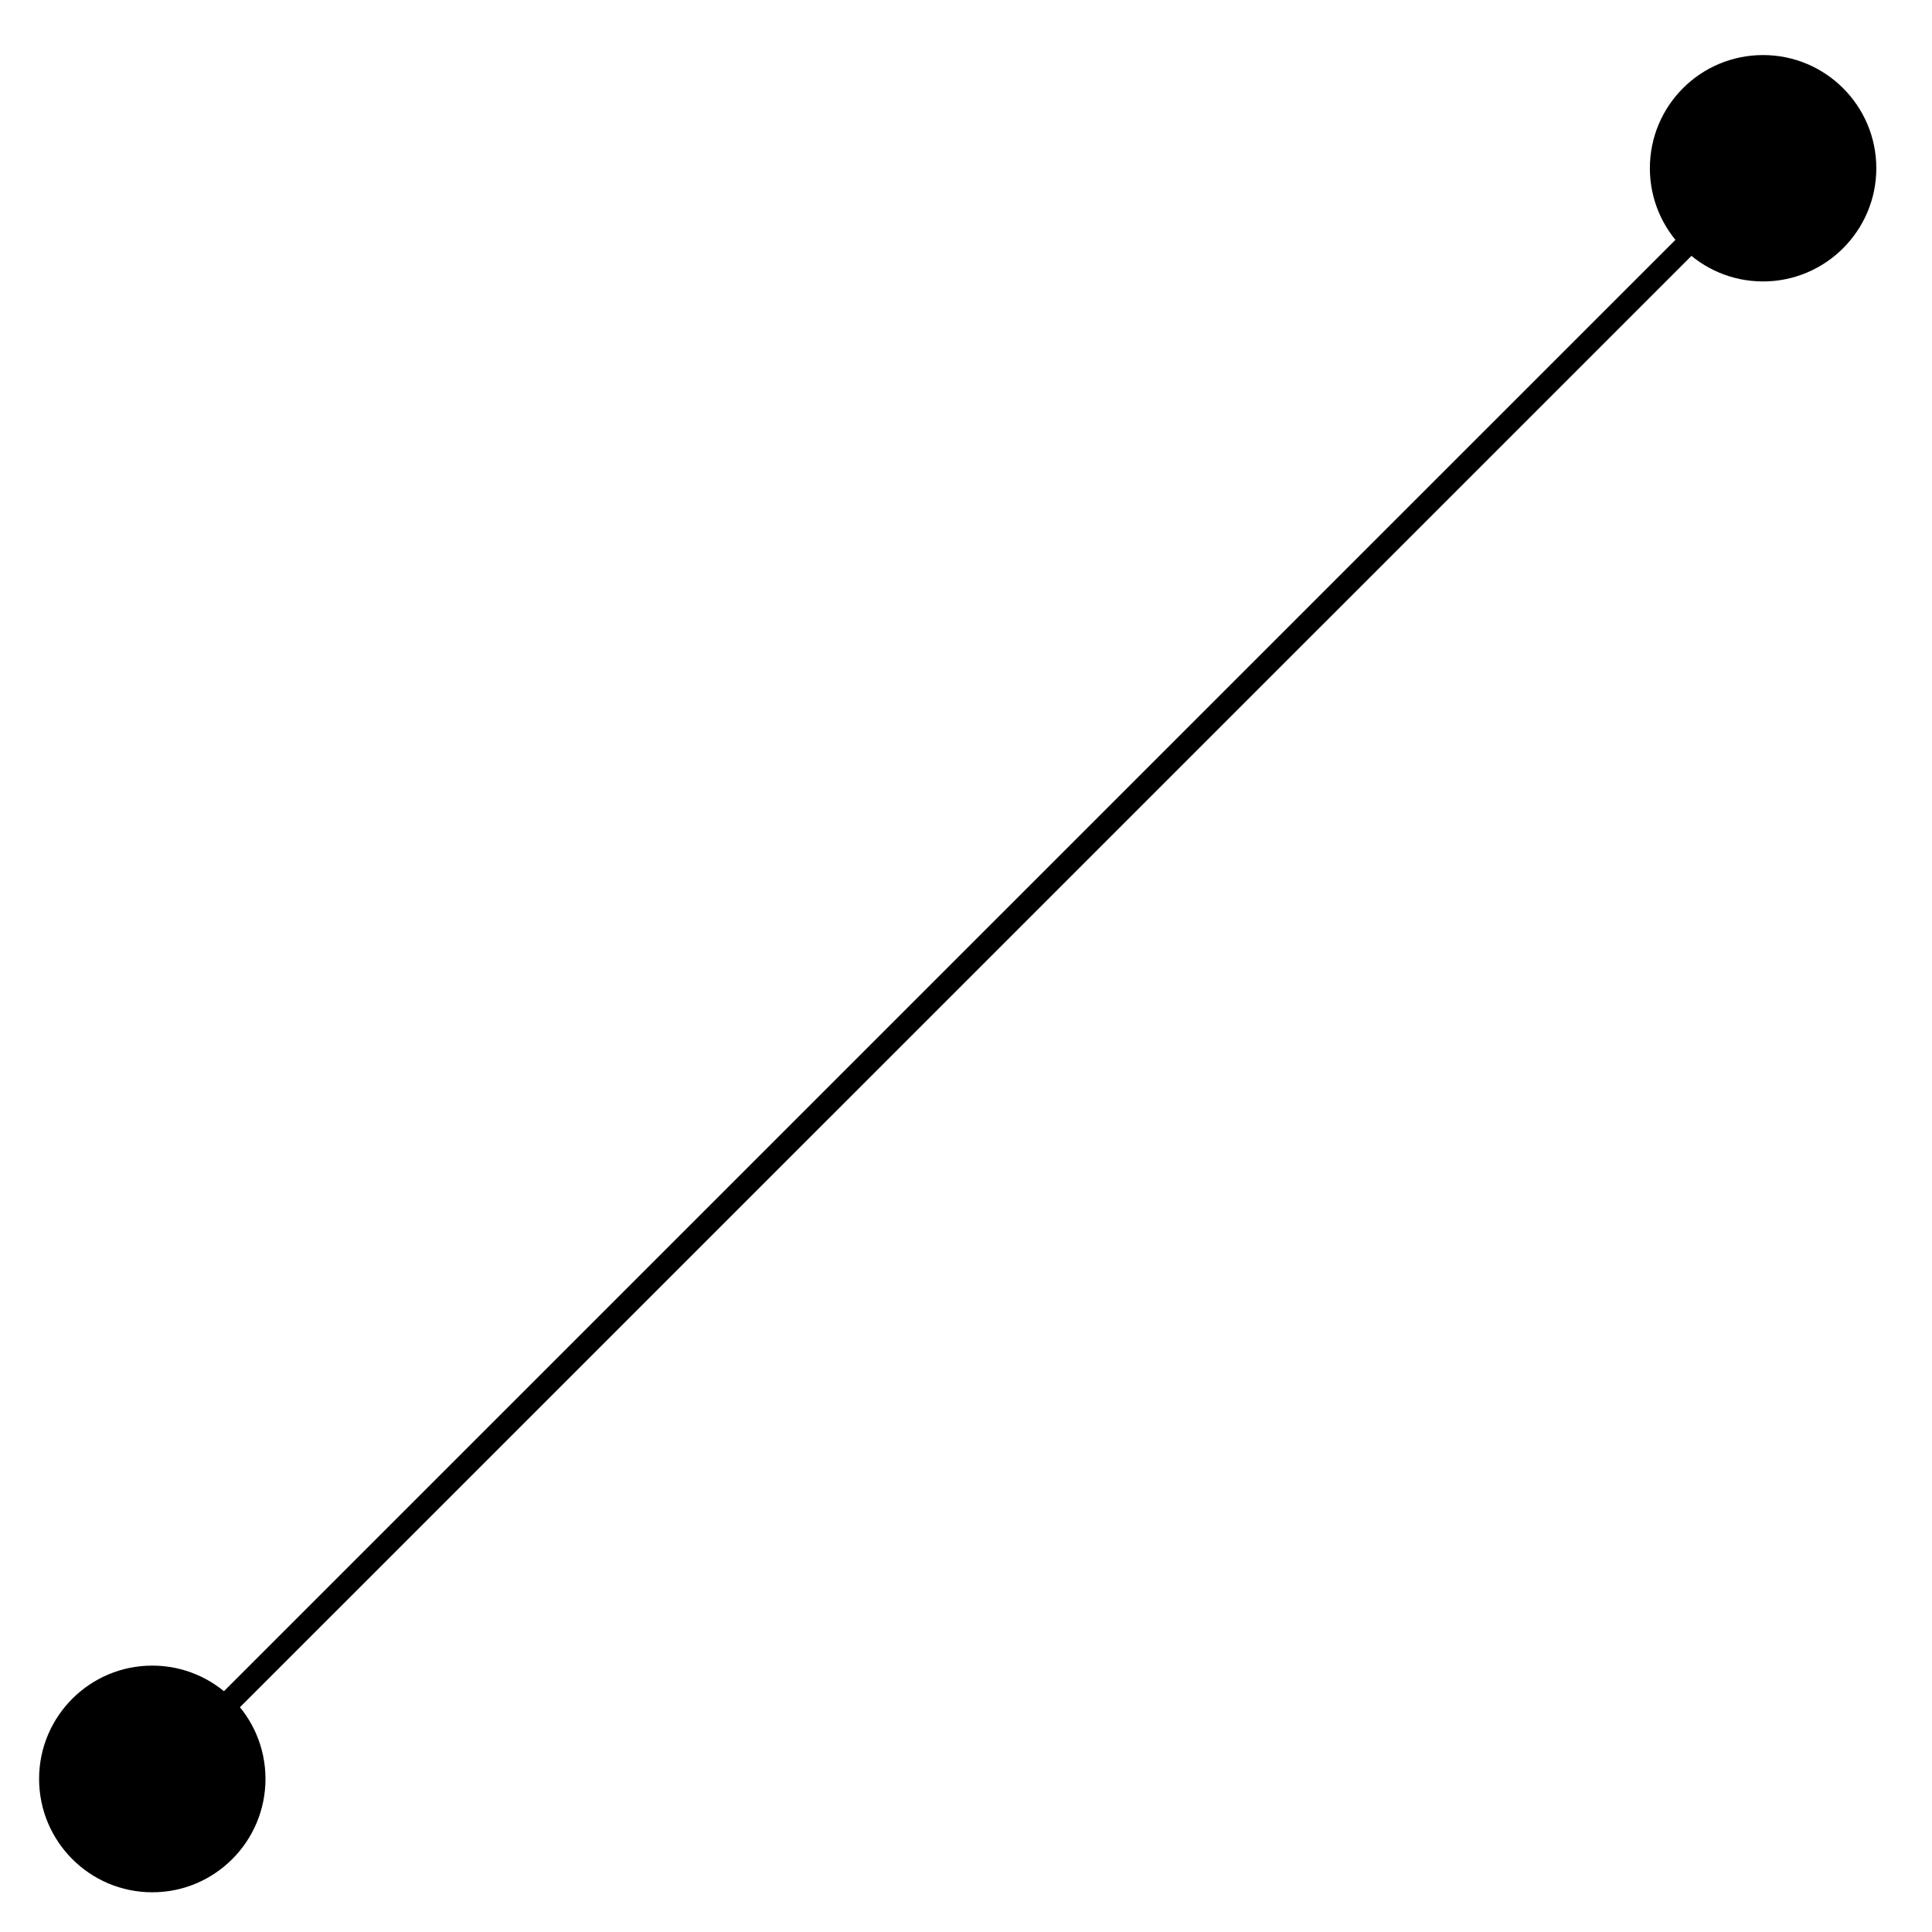
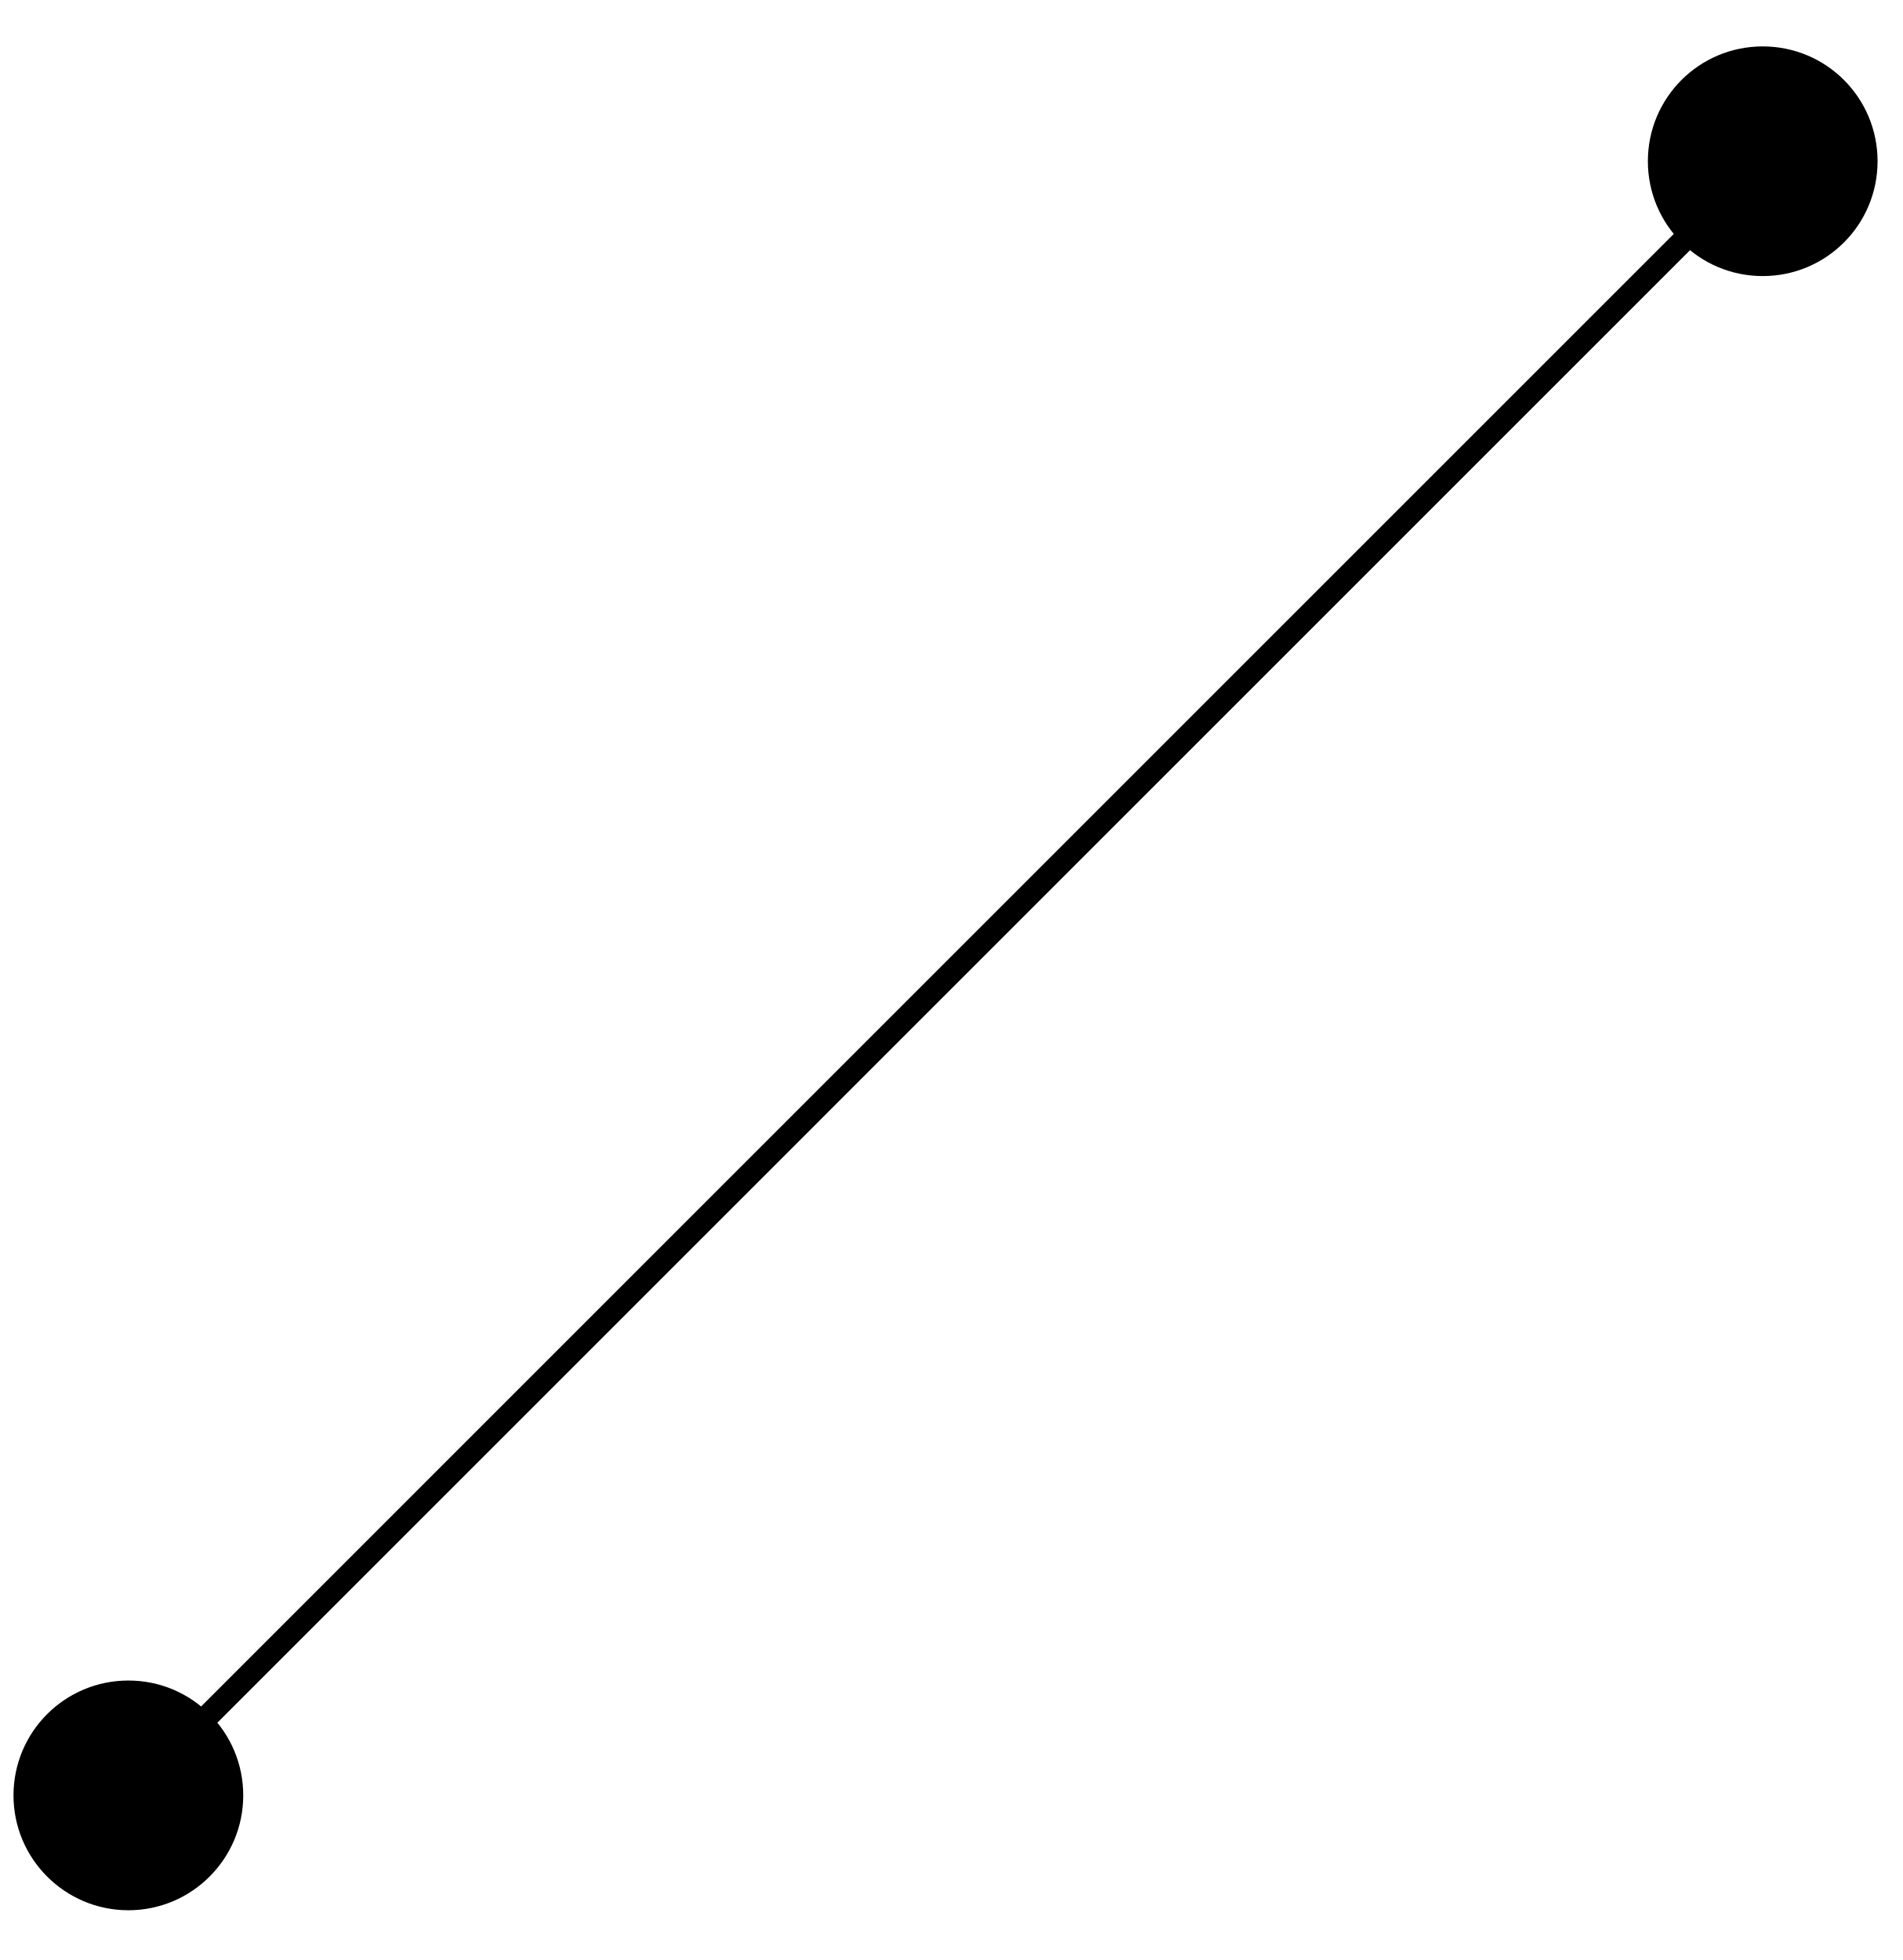
- <svg xmlns="http://www.w3.org/2000/svg" width="34pt" height="34pt" viewBox="0 0 34 34" version="1.1">
+ <svg xmlns="http://www.w3.org/2000/svg" width="33pt" height="34pt" viewBox="0 0 33 34" version="1.1">
  <g id="surface1">
-     <path style="fill:none;stroke-width:0.399;stroke-linecap:butt;stroke-linejoin:miter;stroke:rgb(0%,0%,0%);stroke-opacity:1;stroke-miterlimit:10;" d="M -14.173 -14.172 L 14.174 14.172 " transform="matrix(1,0,0,-1,16.853,17.133)" />
-     <path style=" stroke:none;fill-rule:nonzero;fill:rgb(0%,0%,0%);fill-opacity:1;" d="M 4.672 31.305 C 4.672 30.207 3.781 29.312 2.68 29.312 C 1.578 29.312 0.688 30.207 0.688 31.305 C 0.688 32.406 1.578 33.301 2.68 33.301 C 3.781 33.301 4.672 32.406 4.672 31.305 Z M 4.672 31.305 " />
-     <path style=" stroke:none;fill-rule:nonzero;fill:rgb(0%,0%,0%);fill-opacity:1;" d="M 33.02 2.961 C 33.02 1.859 32.125 0.969 31.027 0.969 C 29.926 0.969 29.035 1.859 29.035 2.961 C 29.035 4.059 29.926 4.953 31.027 4.953 C 32.125 4.953 33.02 4.059 33.02 2.961 Z M 33.02 2.961 " />
+     <path style="fill:none;stroke-width:0.399;stroke-linecap:butt;stroke-linejoin:miter;stroke:rgb(0%,0%,0%);stroke-opacity:1;stroke-miterlimit:10;" d="M -14.173 -14.175 L 14.174 14.173 " transform="matrix(1,0,0,-1,16.4,16.97)" />
+     <path style=" stroke:none;fill-rule:nonzero;fill:rgb(0%,0%,0%);fill-opacity:1;" d="M 4.219 31.145 C 4.219 30.043 3.328 29.152 2.227 29.152 C 1.125 29.152 0.234 30.043 0.234 31.145 C 0.234 32.242 1.125 33.137 2.227 33.137 C 3.328 33.137 4.219 32.242 4.219 31.145 Z M 4.219 31.145 " />
+     <path style=" stroke:none;fill-rule:nonzero;fill:rgb(0%,0%,0%);fill-opacity:1;" d="M 32.566 2.797 C 32.566 1.695 31.676 0.805 30.574 0.805 C 29.473 0.805 28.582 1.695 28.582 2.797 C 28.582 3.898 29.473 4.789 30.574 4.789 C 31.676 4.789 32.566 3.898 32.566 2.797 Z M 32.566 2.797 " />
  </g>
</svg>
